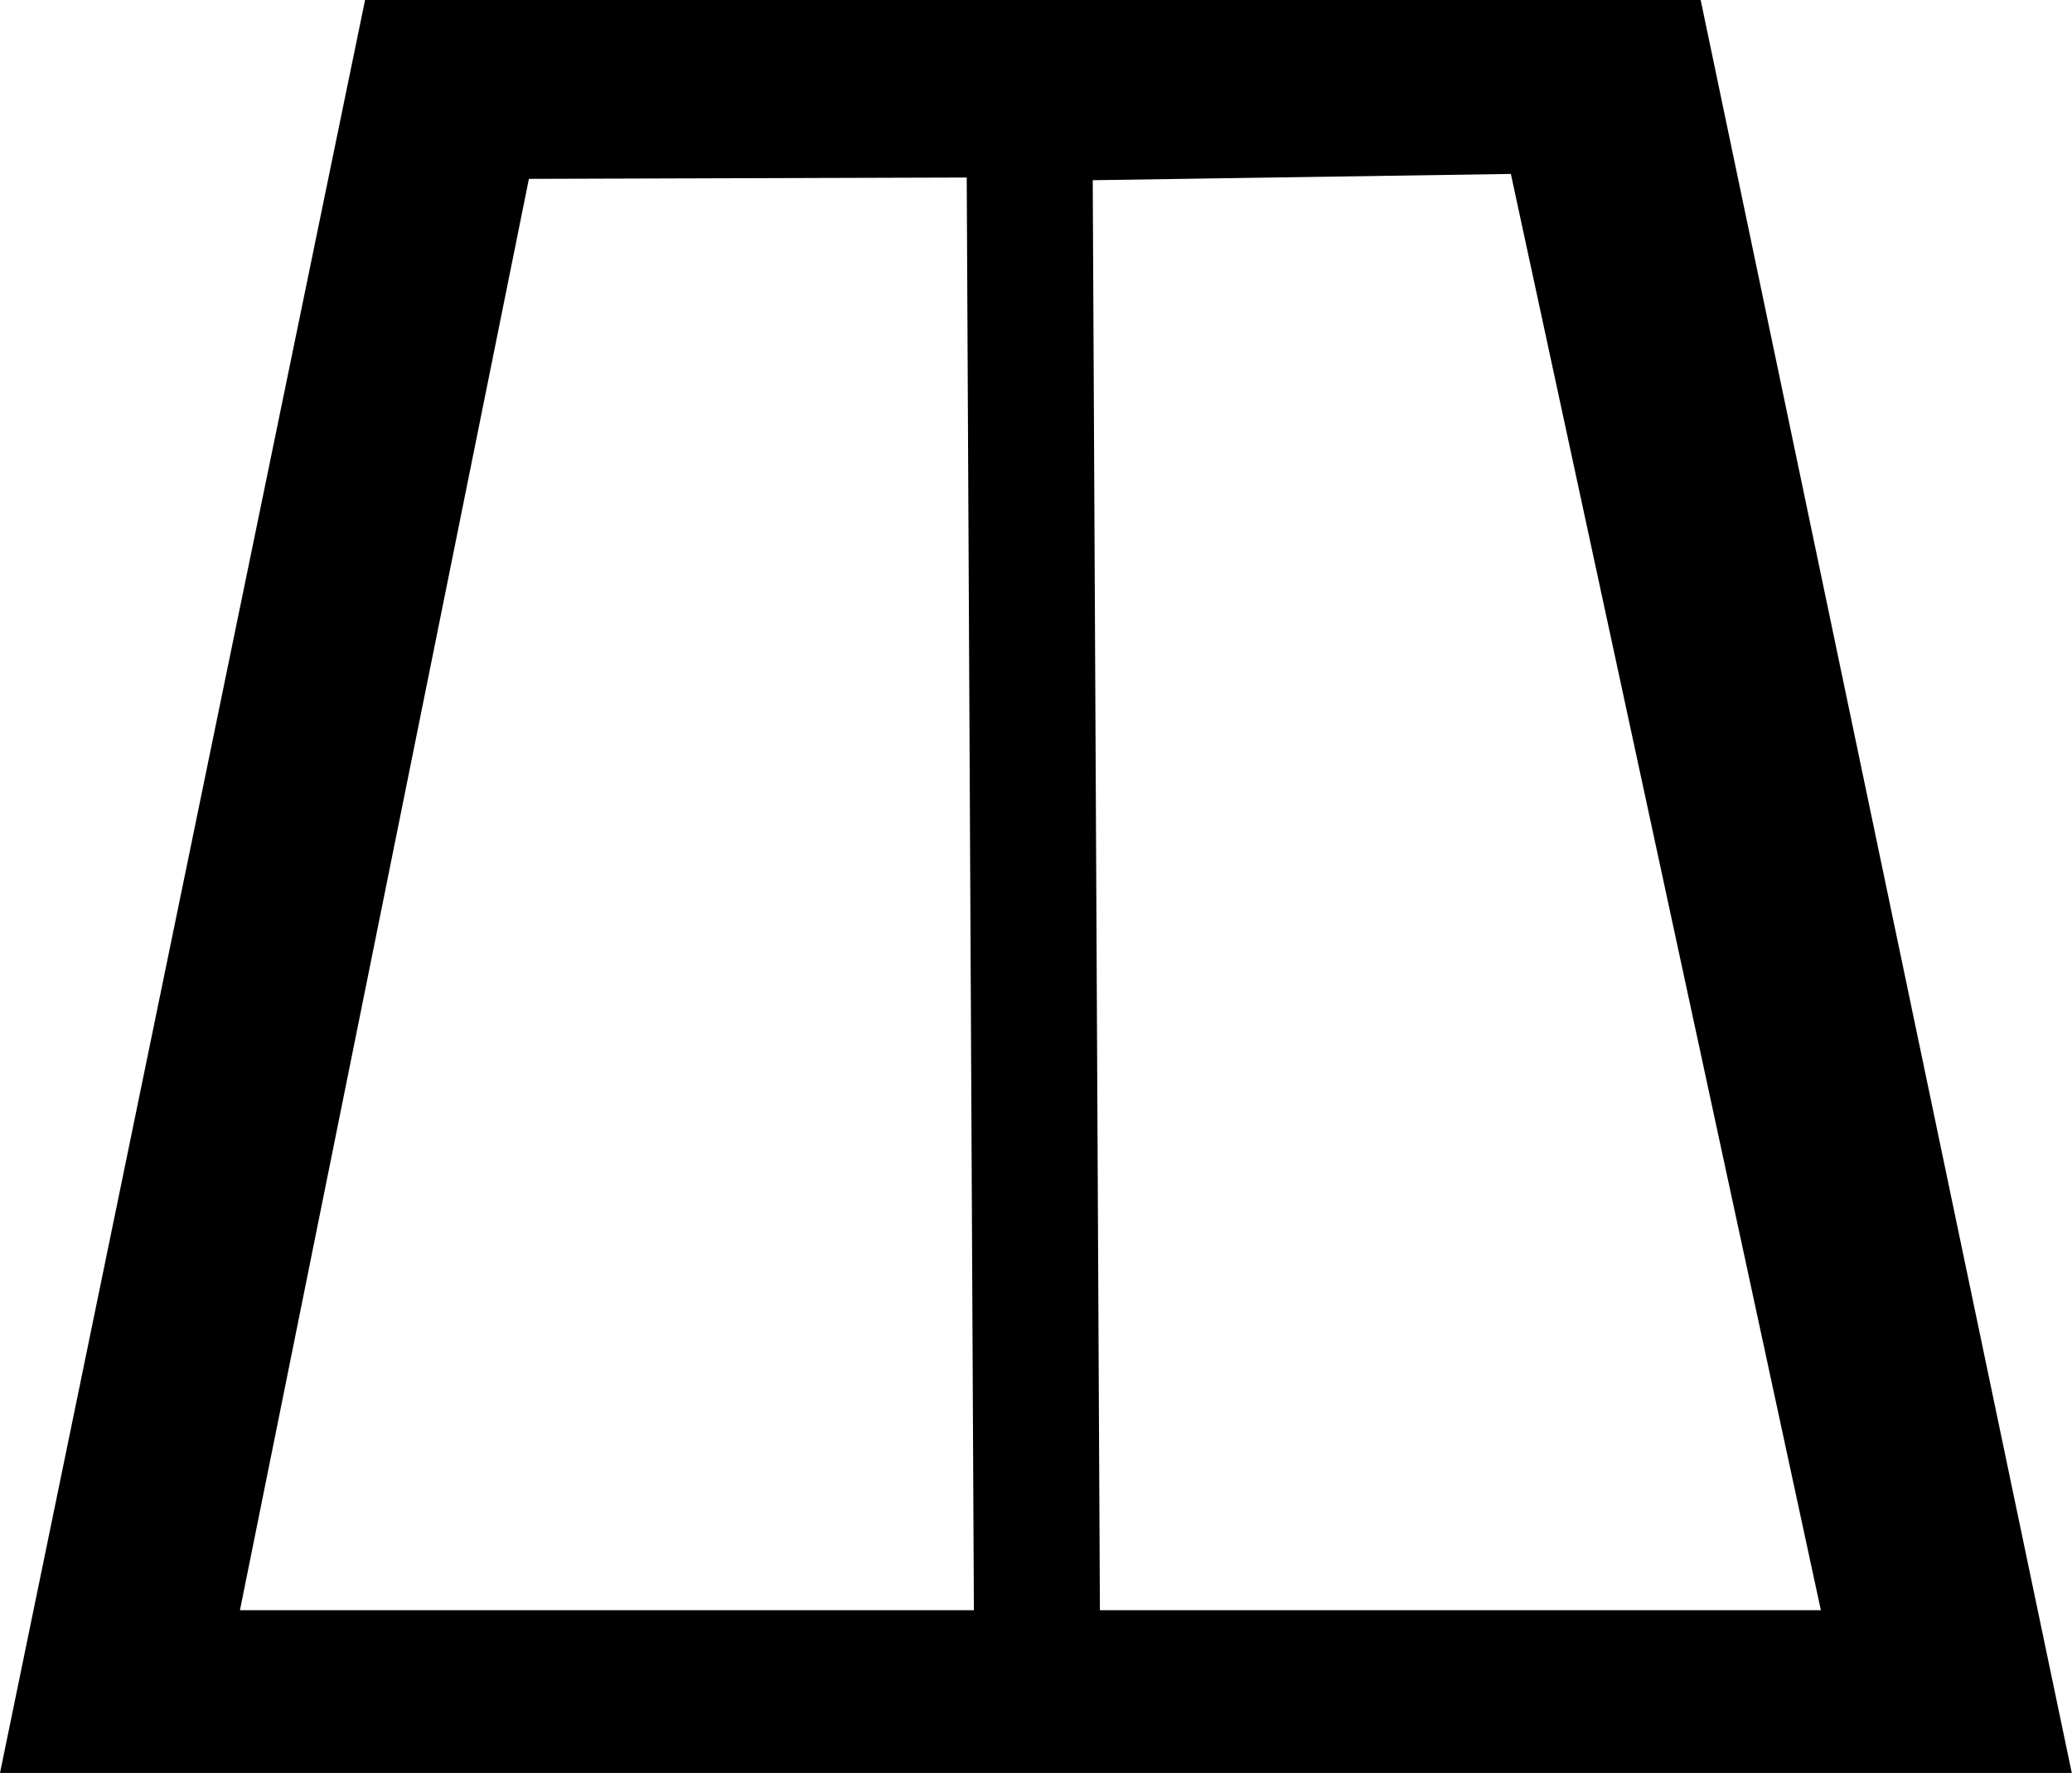
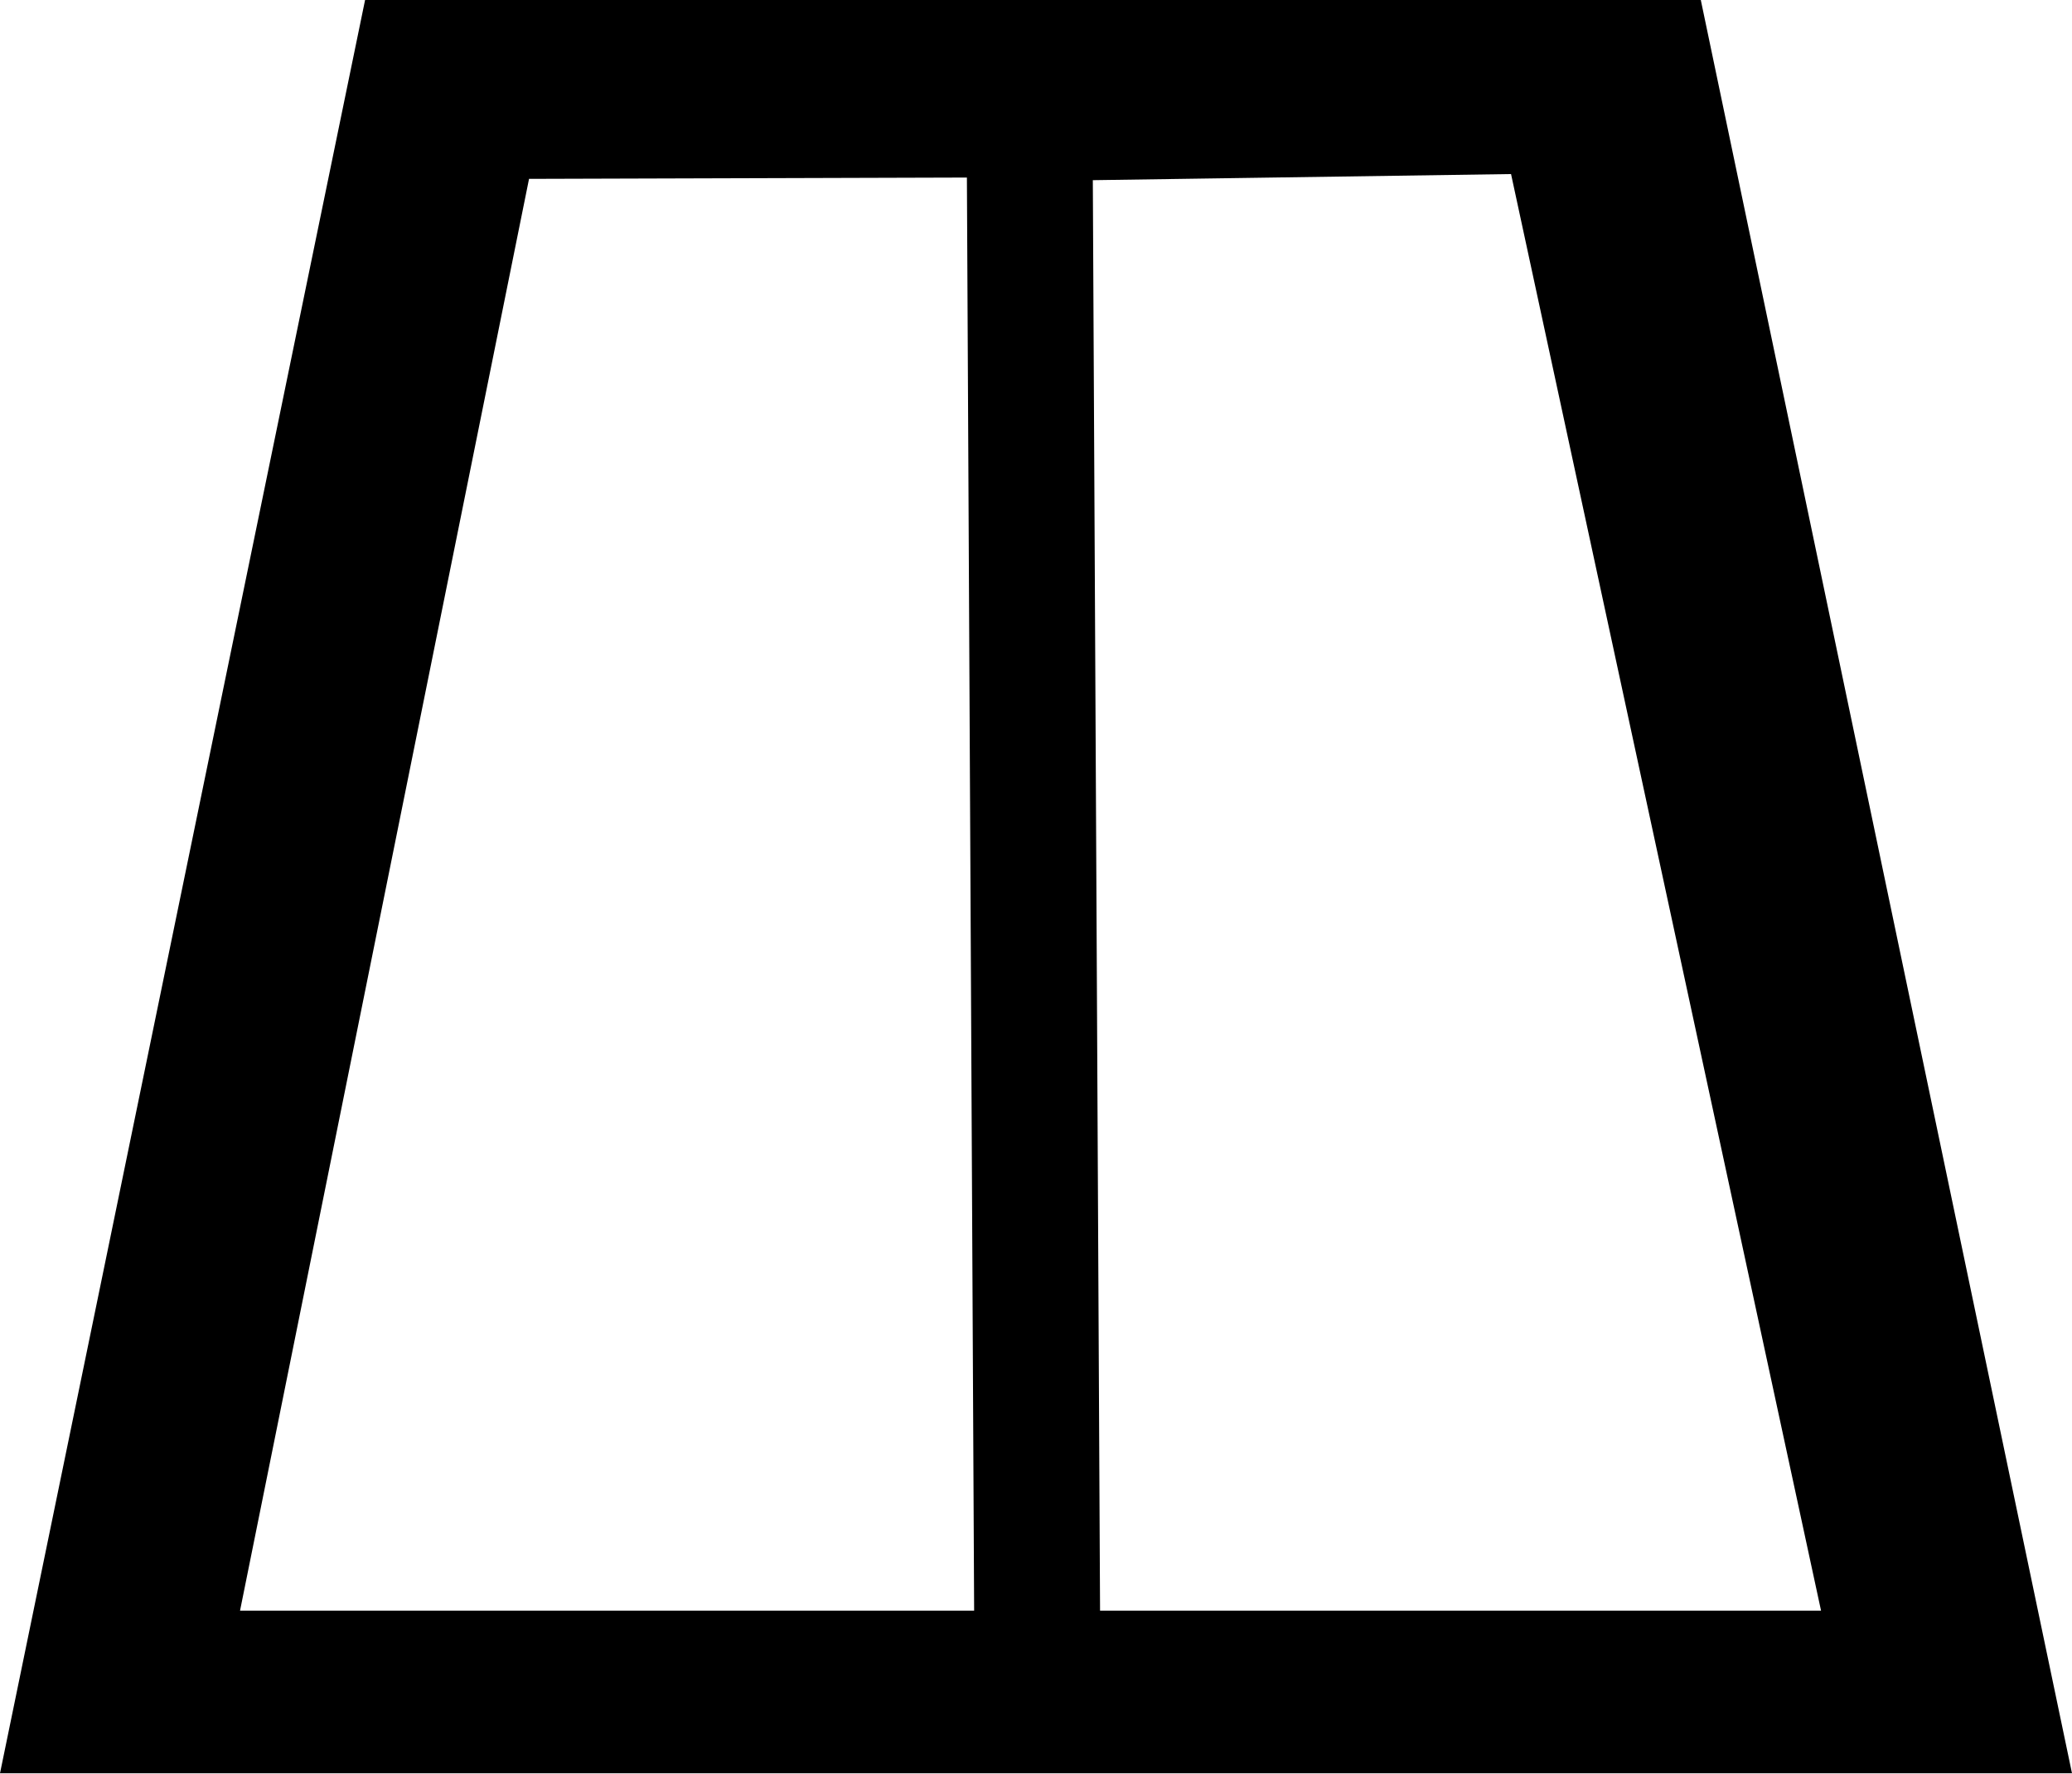
- <svg xmlns="http://www.w3.org/2000/svg" width="9.257" height="7.92" id="svg1609" version="1.1">
+ <svg xmlns="http://www.w3.org/2000/svg" width="925.586" height="791.992" id="svg1609" version="1.1">
  <defs id="defs1614" />
-   <path id="path1611" style="fill:#000000;stroke:none" d="M 1.631,0 0,7.92 H 9.256 L 7.598,0 Z M 6.75,0.777 8.135,7.193 H 4.914 L 4.882,0.805 Z m -2.431,0.016 0.032,6.4 H 1.072 L 2.363,0.799 Z" />
+   <path id="path1611" style="fill:#000000;stroke:none;stroke-width:100" d="M 163.086,0 0,791.992 H 925.586 L 759.766,0 Z M 675,77.734 813.477,719.336 H 491.406 L 488.176,80.469 Z m -243.074,1.562 3.231,640.039 H 107.227 L 236.328,79.883 Z" />
</svg>
